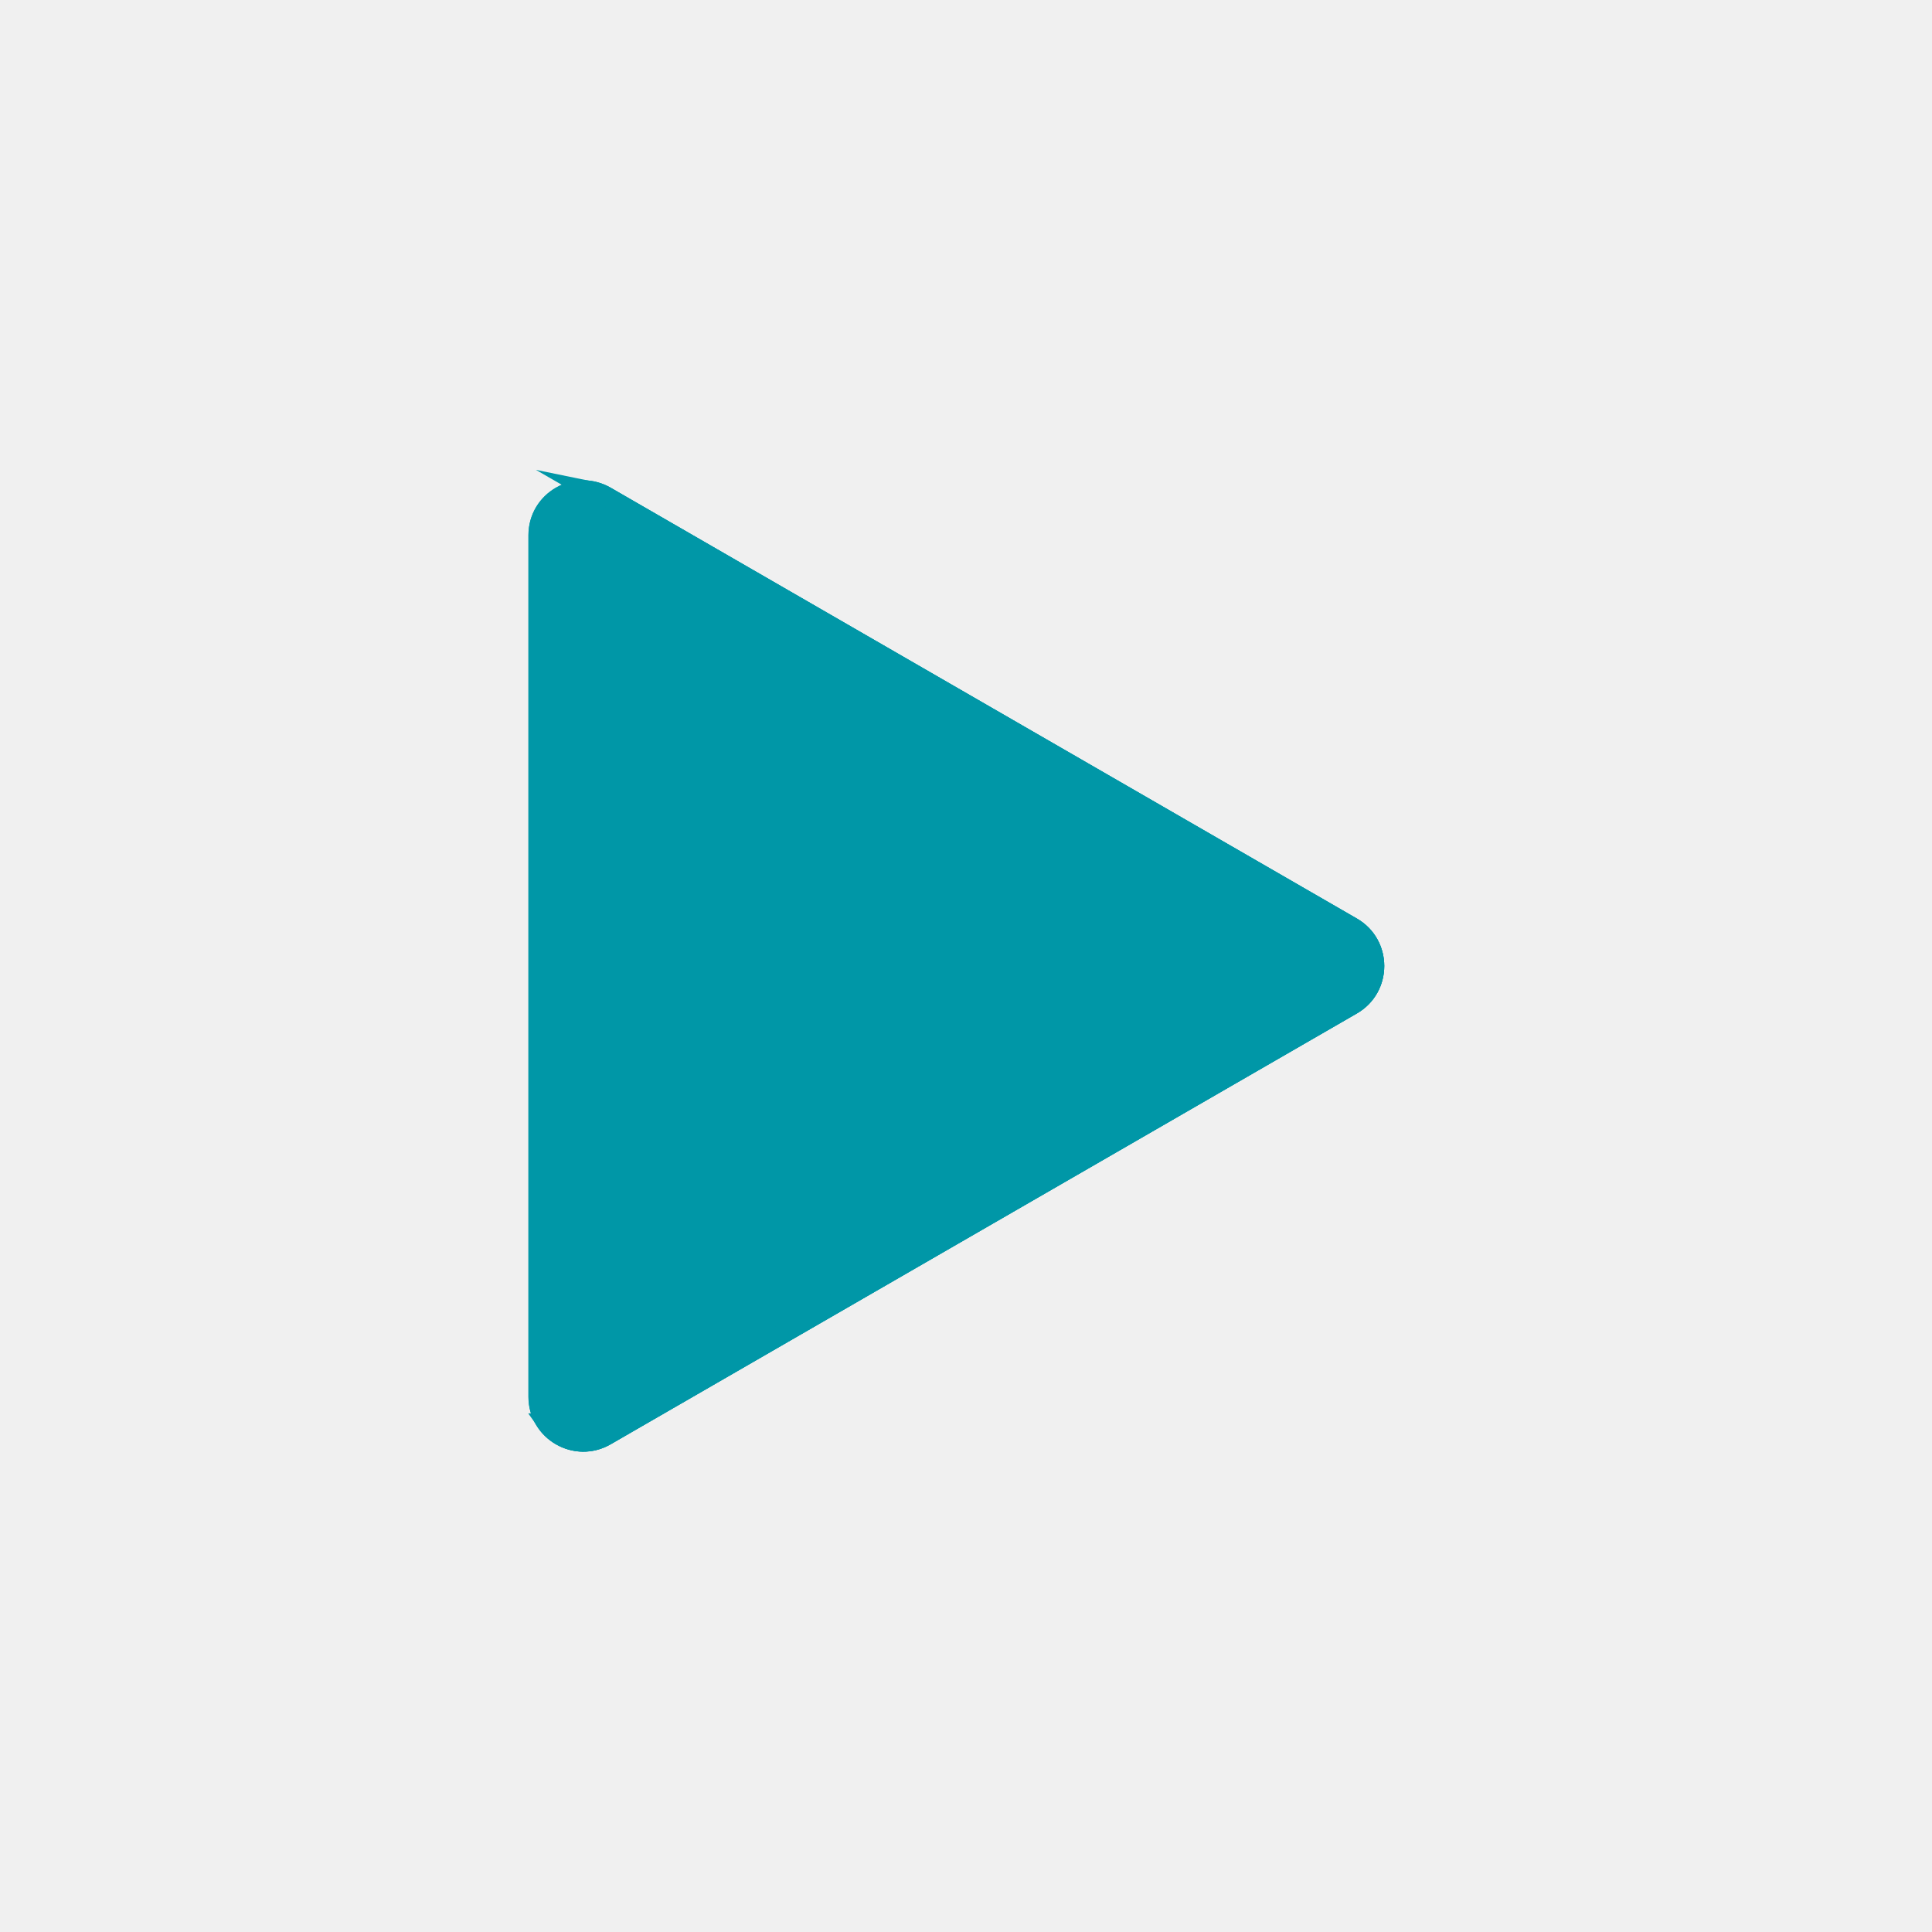
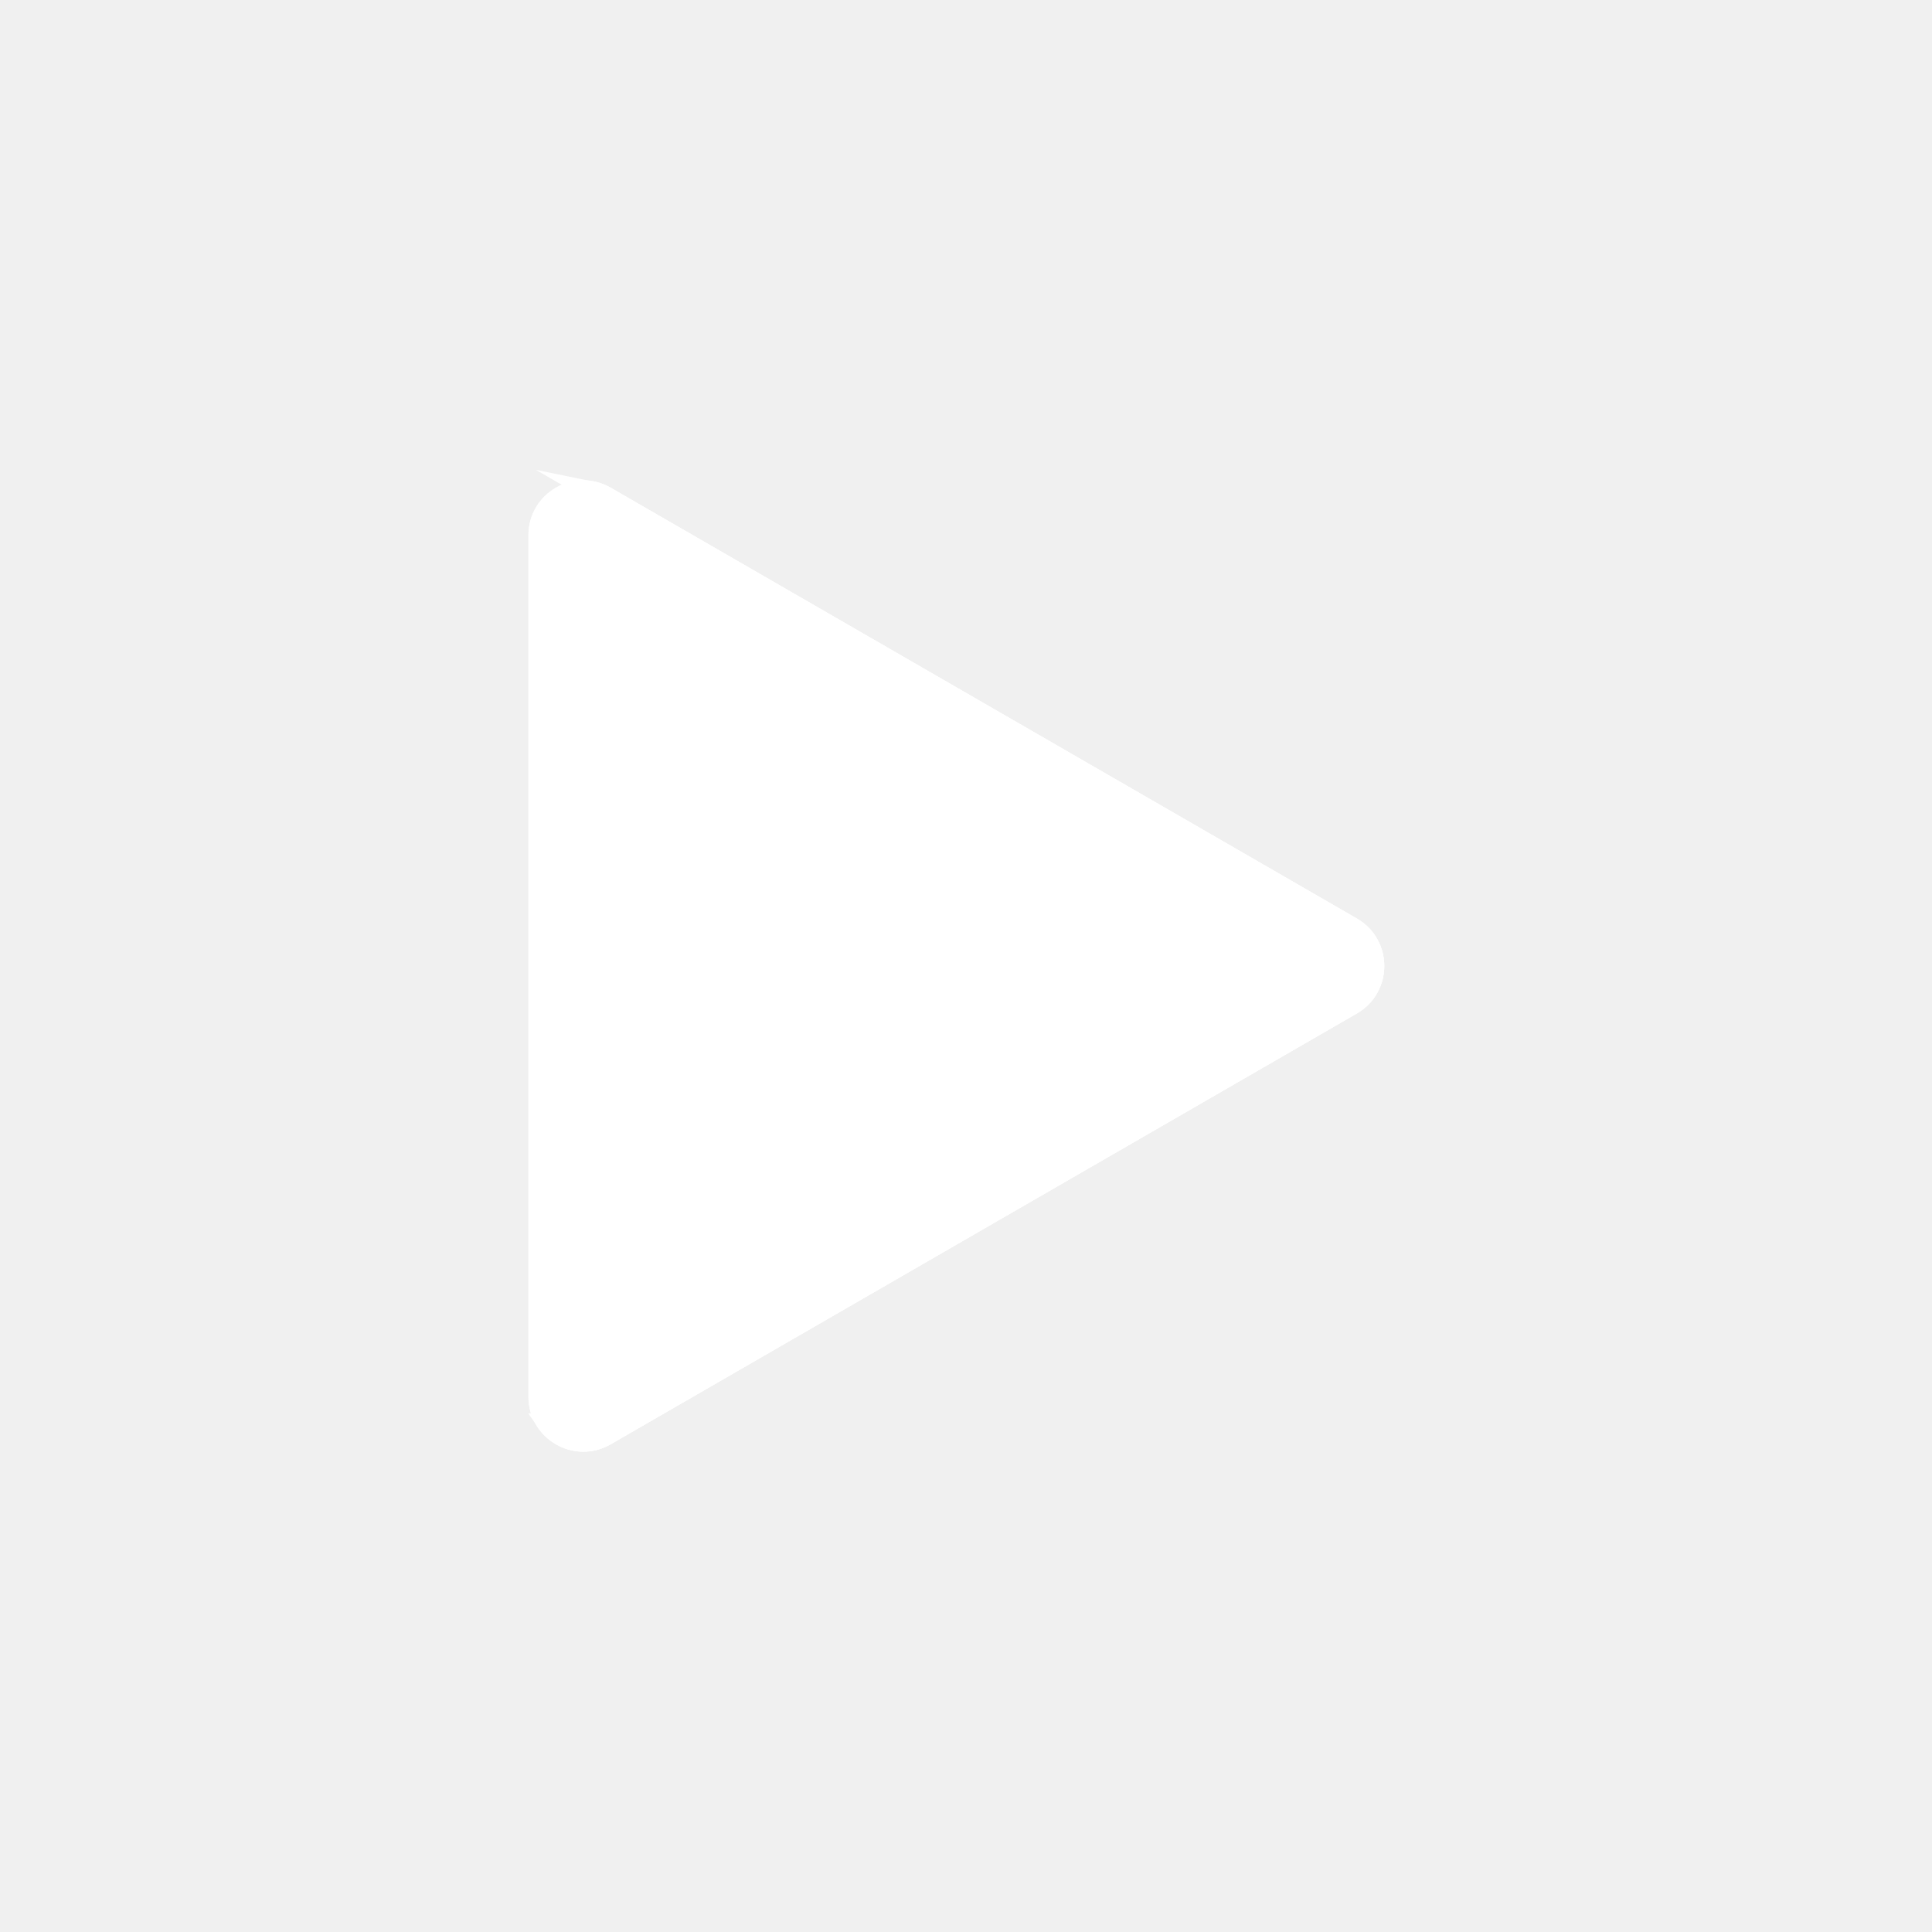
<svg xmlns="http://www.w3.org/2000/svg" id="blue_copy" style="enable-background:new 0 0 100 100;" version="1.1" viewBox="0 0 100 100" xml:space="preserve">
  <g id="Layer_4_copy">
-     <path d="M31.356,25.677l38.625,22.3c1.557,0.899,1.557,3.147,0,4.046l-38.625,22.3c-1.557,0.899-3.504-0.225-3.504-2.023V27.7 C27.852,25.902,29.798,24.778,31.356,25.677z" style="fill:#0097a7;stroke:#0097a7;stroke-miterlimit:10;" />
-     <path d="M69.981,47.977l-38.625-22.3c-0.233-0.134-0.474-0.21-0.716-0.259l37.341,21.559c1.557,0.899,1.557,3.147,0,4.046 l-38.625,22.3c-0.349,0.201-0.716,0.288-1.078,0.301c0.656,0.938,1.961,1.343,3.078,0.699l38.625-22.3 C71.538,51.124,71.538,48.876,69.981,47.977z" style="fill:#0097a7;stroke:#0097a7;stroke-miterlimit:10;" />
-     <path d="M31.356,25.677l38.625,22.3c1.557,0.899,1.557,3.147,0,4.046 l-38.625,22.3c-1.557,0.899-3.504-0.225-3.504-2.023V27.7C27.852,25.902,29.798,24.778,31.356,25.677z" style="fill:#0097a7;stroke:#0097a7;stroke-miterlimit:10;" />
+     <path d="M31.356,25.677l38.625,22.3c1.557,0.899,1.557,3.147,0,4.046l-38.625,22.3c-1.557,0.899-3.504-0.225-3.504-2.023V27.7 C27.852,25.902,29.798,24.778,31.356,25.677z" style="fill:#ffffff;stroke:#ffffff;stroke-miterlimit:10;" />
+     <path d="M69.981,47.977l-38.625-22.3c-0.233-0.134-0.474-0.21-0.716-0.259l37.341,21.559c1.557,0.899,1.557,3.147,0,4.046 l-38.625,22.3c-0.349,0.201-0.716,0.288-1.078,0.301c0.656,0.938,1.961,1.343,3.078,0.699l38.625-22.3 C71.538,51.124,71.538,48.876,69.981,47.977z" style="fill:#ffffff;stroke:#ffffff;stroke-miterlimit:10;" />
+     <path d="M31.356,25.677l38.625,22.3c1.557,0.899,1.557,3.147,0,4.046 l-38.625,22.3c-1.557,0.899-3.504-0.225-3.504-2.023V27.7C27.852,25.902,29.798,24.778,31.356,25.677z" style="fill:#ffffff;stroke:#ffffff;stroke-miterlimit:10;" />
  </g>
</svg>
